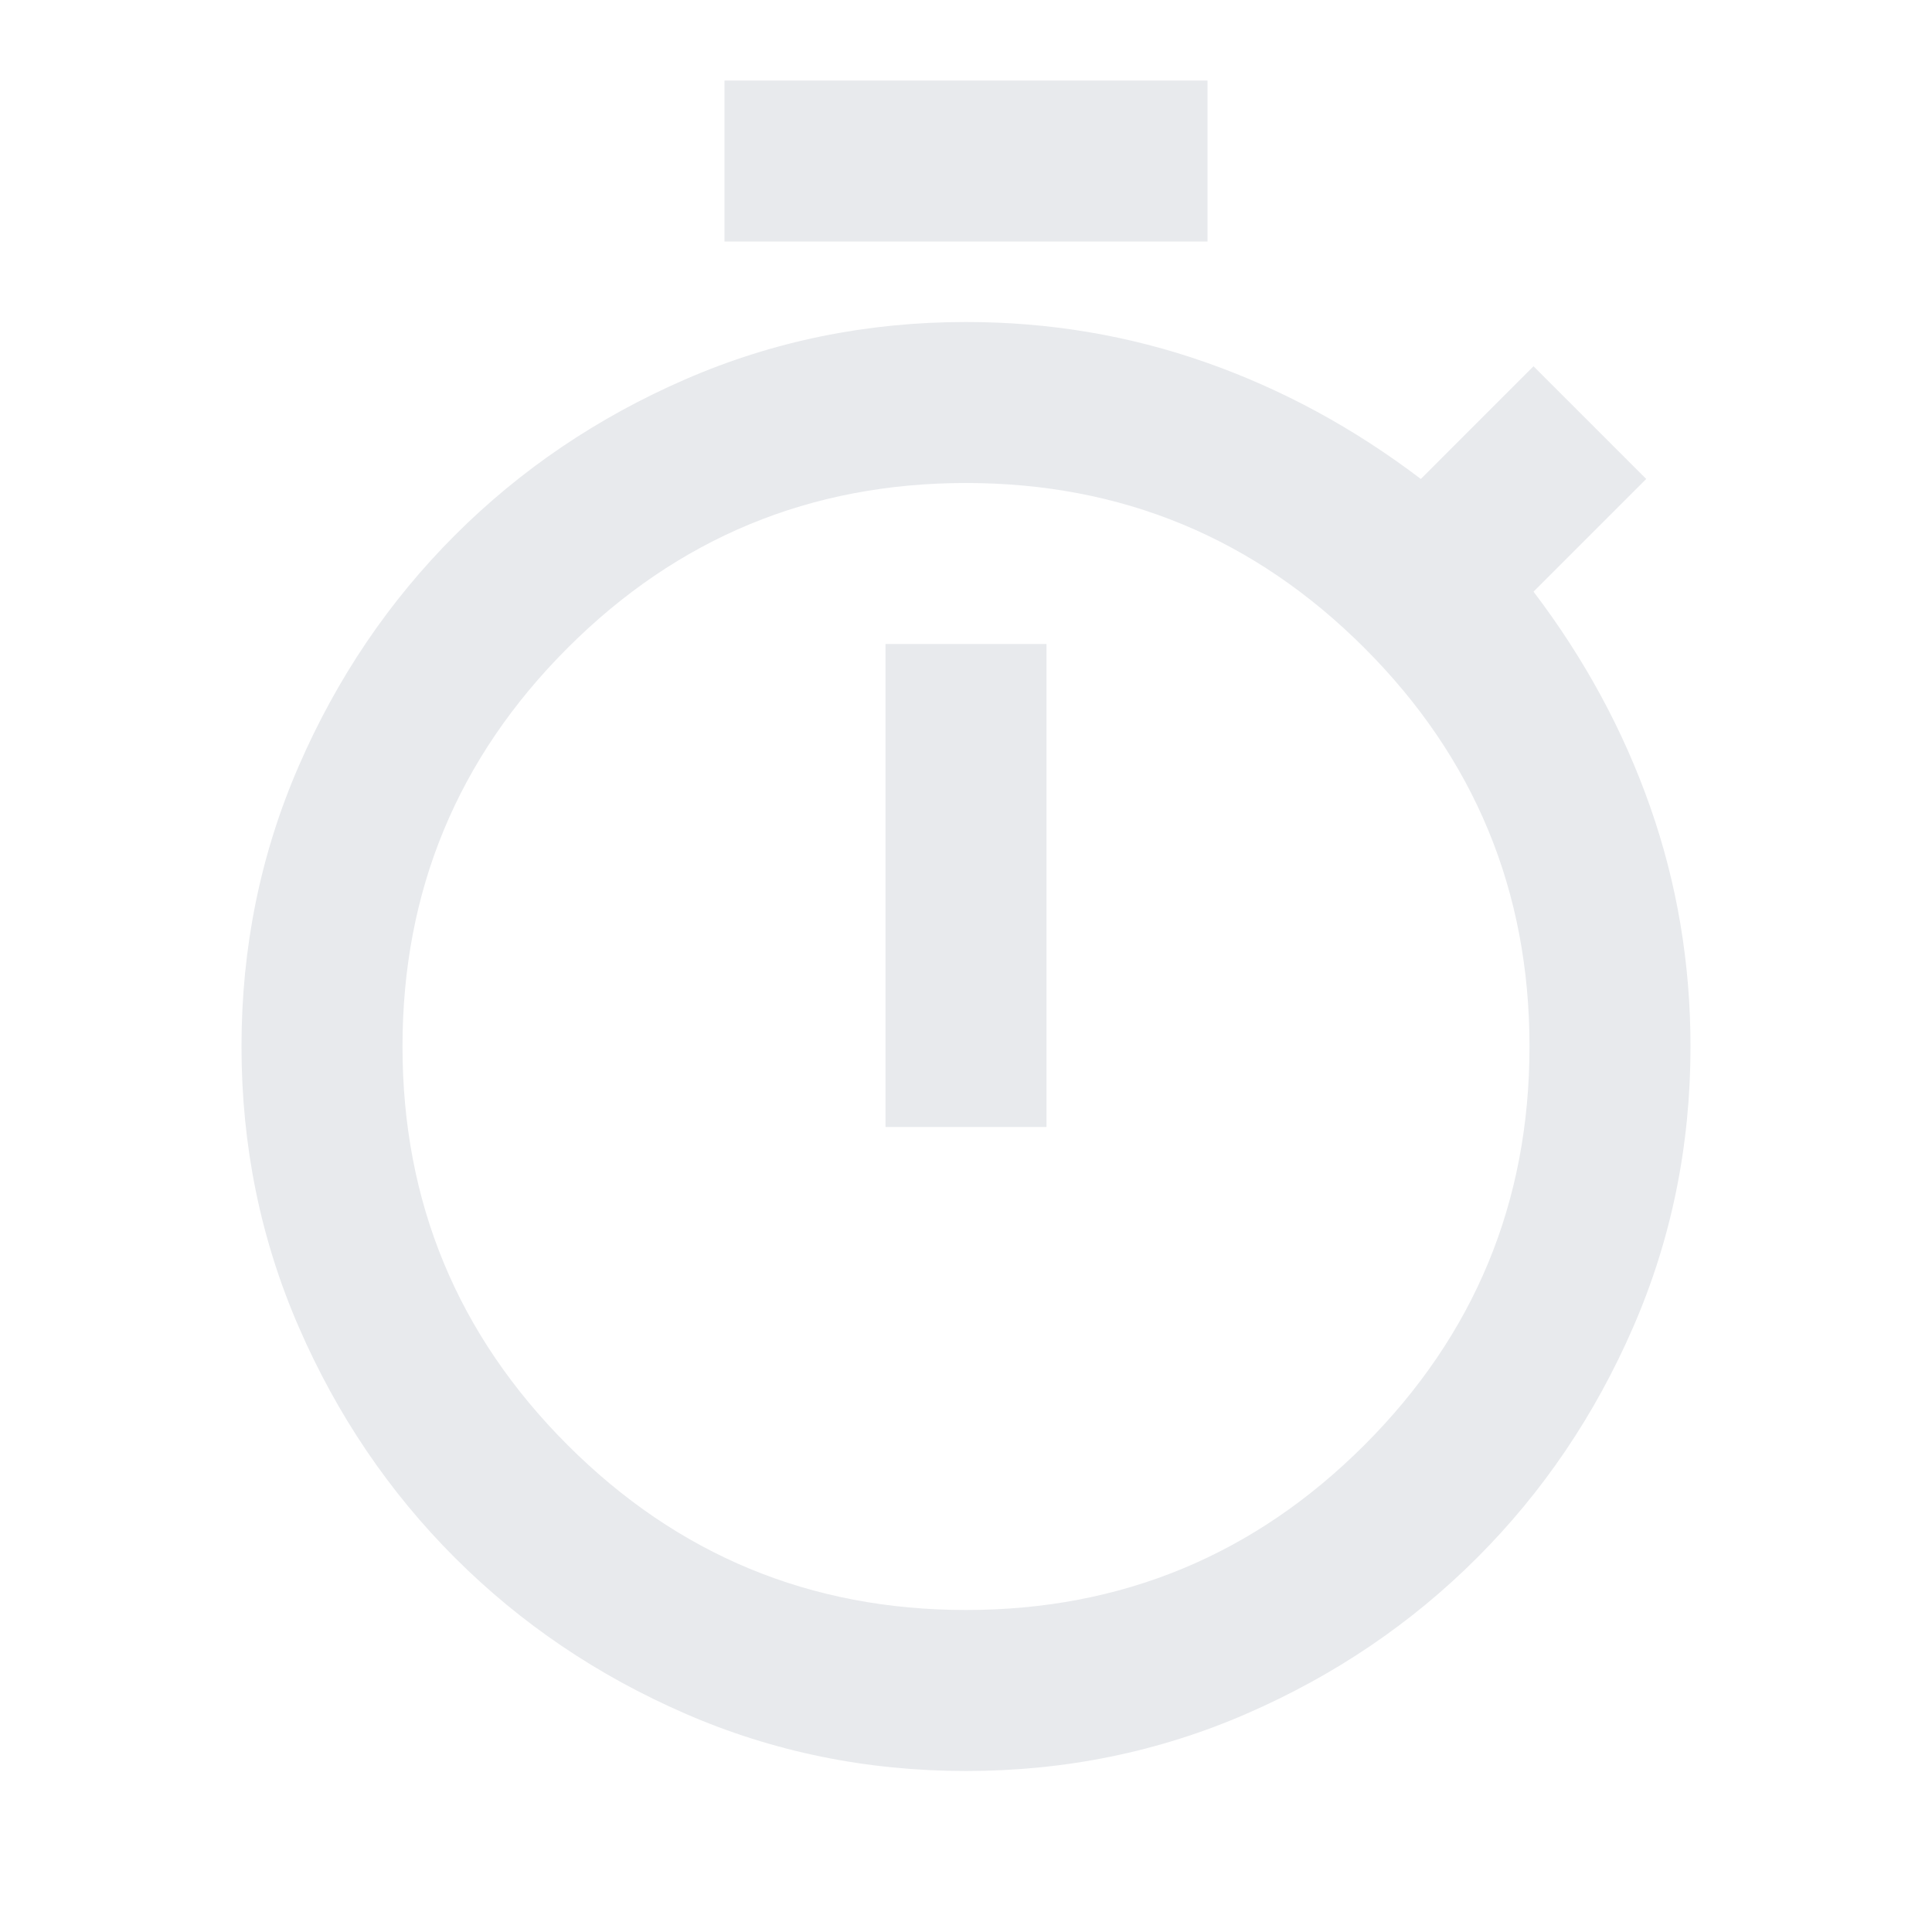
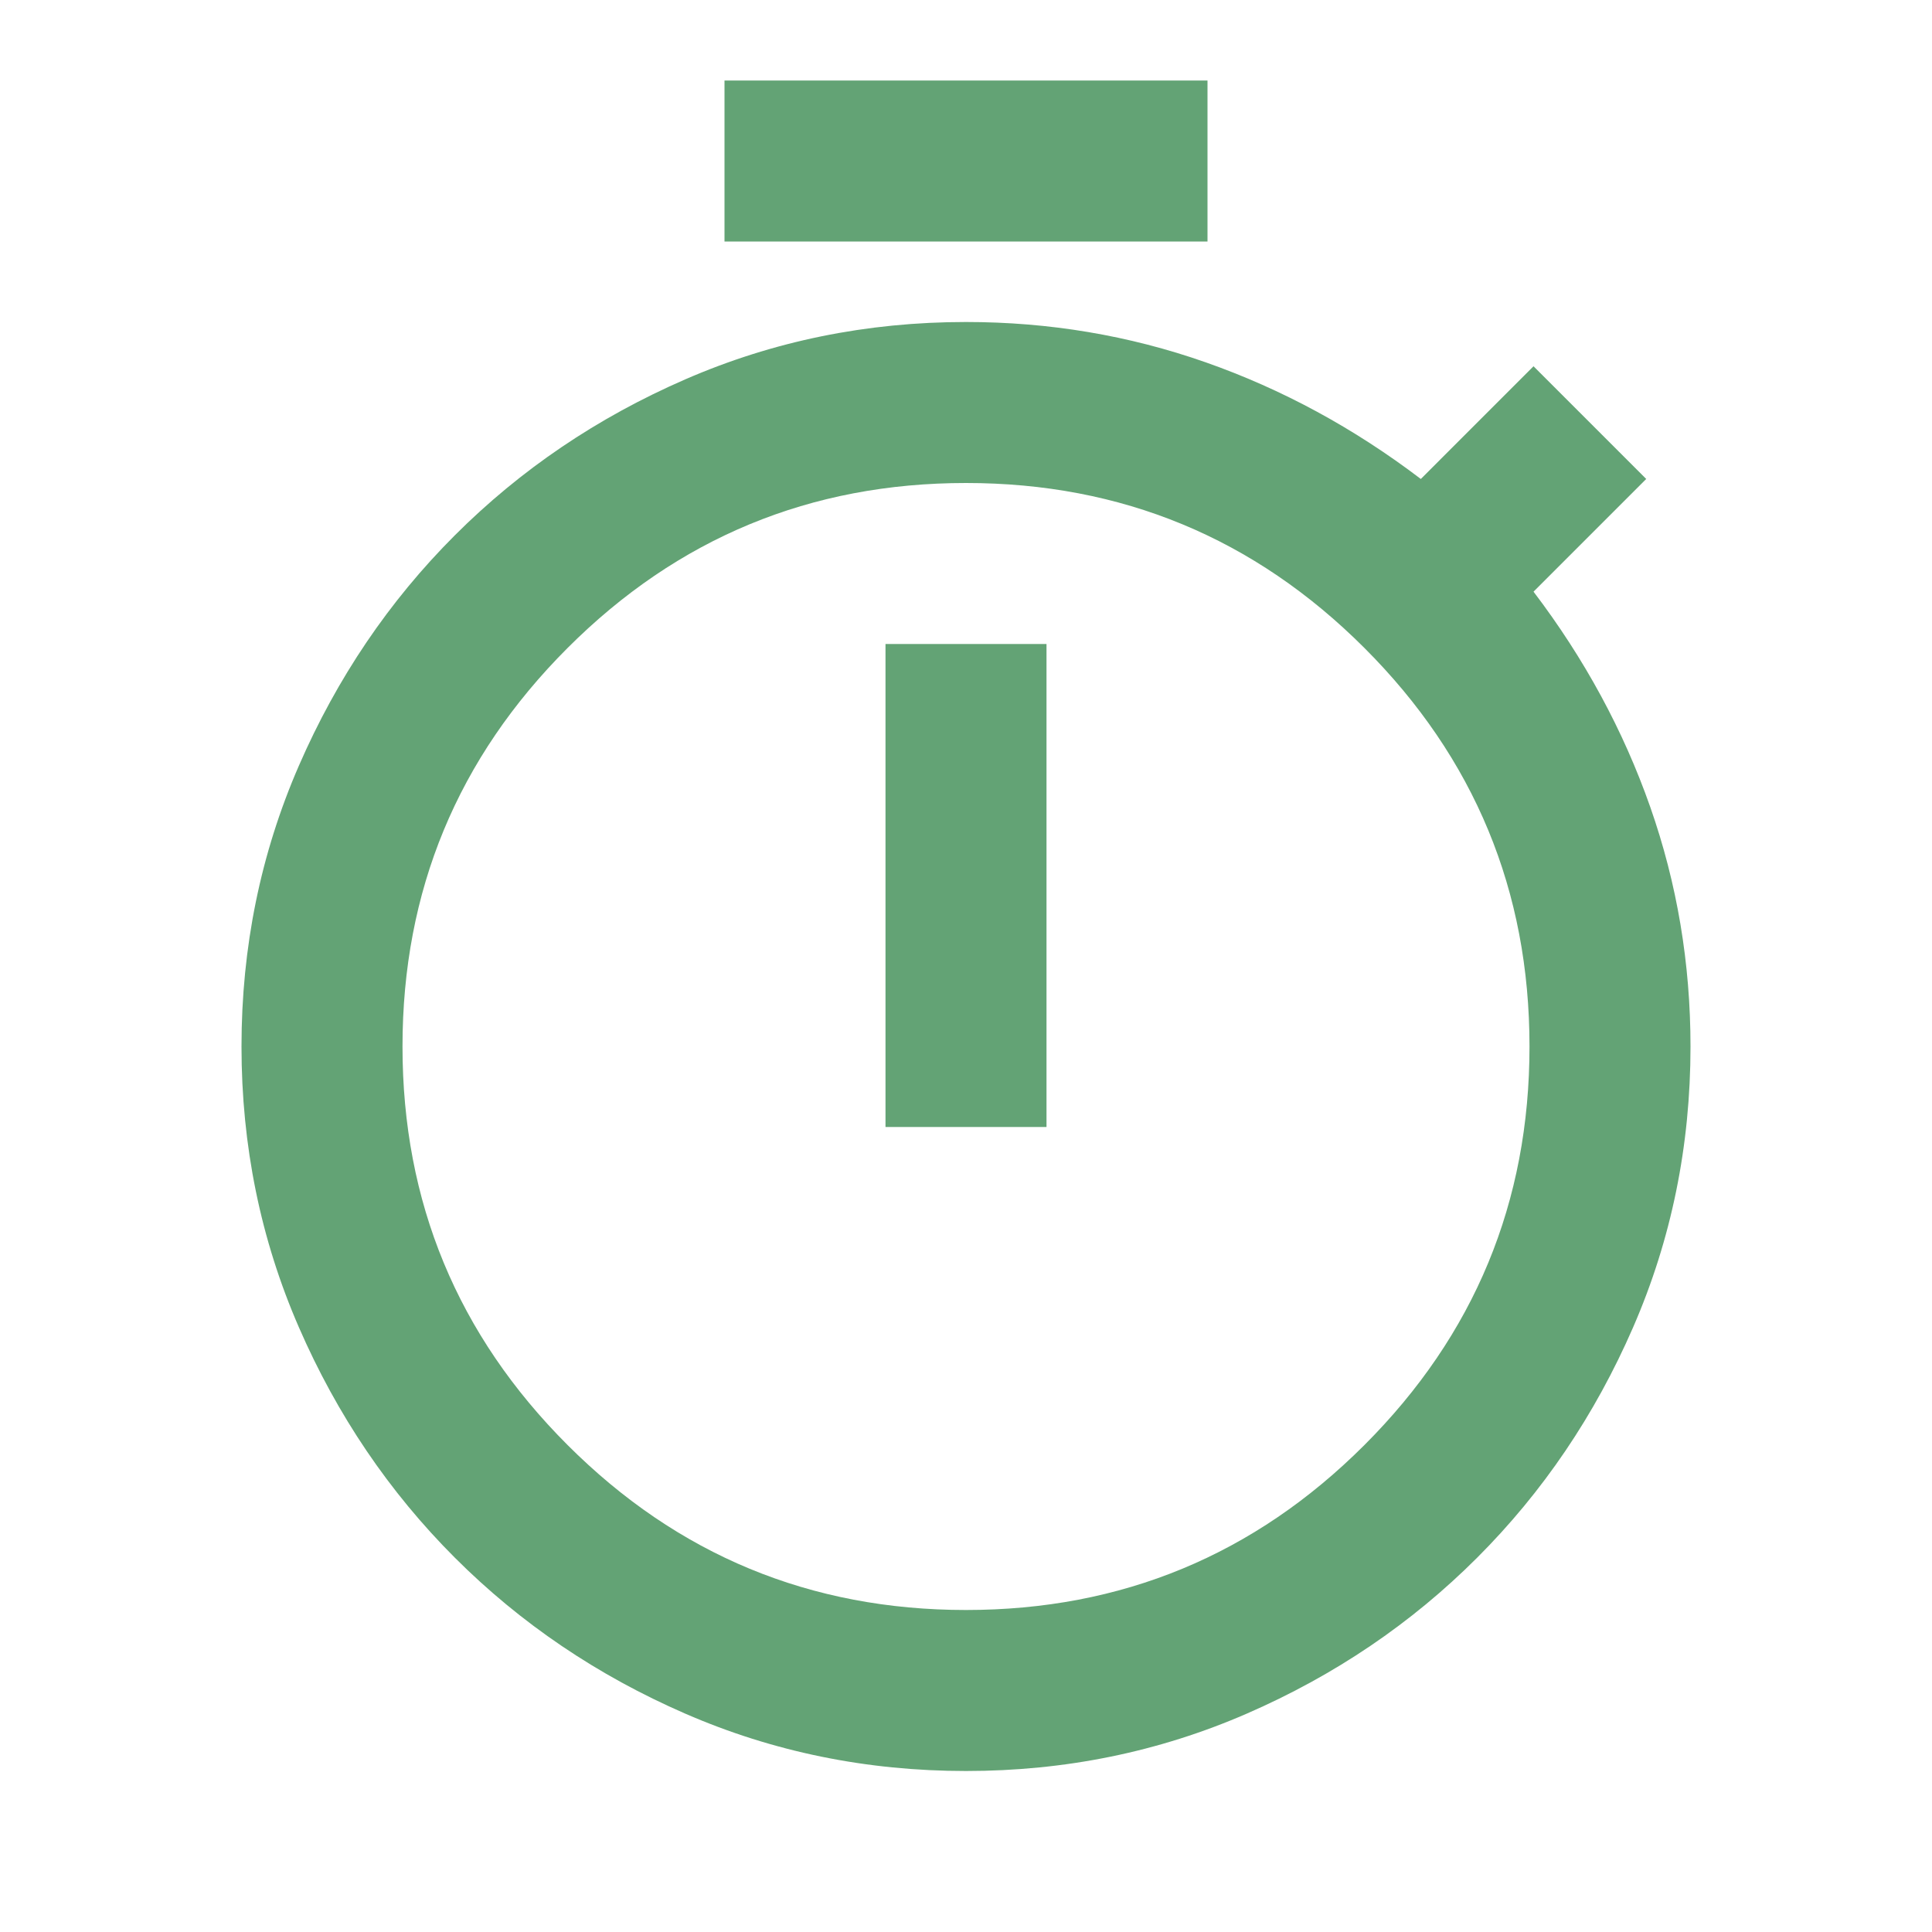
- <svg xmlns="http://www.w3.org/2000/svg" height="24px" viewBox="0 -960 960 960" width="24px" fill="#e8eaed">
+ <svg xmlns="http://www.w3.org/2000/svg" height="24px" viewBox="0 -960 960 960" width="24px" fill="#63A375">
  <path d="M360-840v-80h240v80H360Zm80 440h80v-240h-80v240Zm40 320q-74 0-139.5-28.5T226-186q-49-49-77.5-114.5T120-440q0-74 28.5-139.5T226-694q49-49 114.5-77.5T480-800q62 0 119 20t107 58l56-56 56 56-56 56q38 50 58 107t20 119q0 74-28.5 139.5T734-186q-49 49-114.5 77.5T480-80Zm0-80q116 0 198-82t82-198q0-116-82-198t-198-82q-116 0-198 82t-82 198q0 116 82 198t198 82Zm0-280Z" />
</svg>
